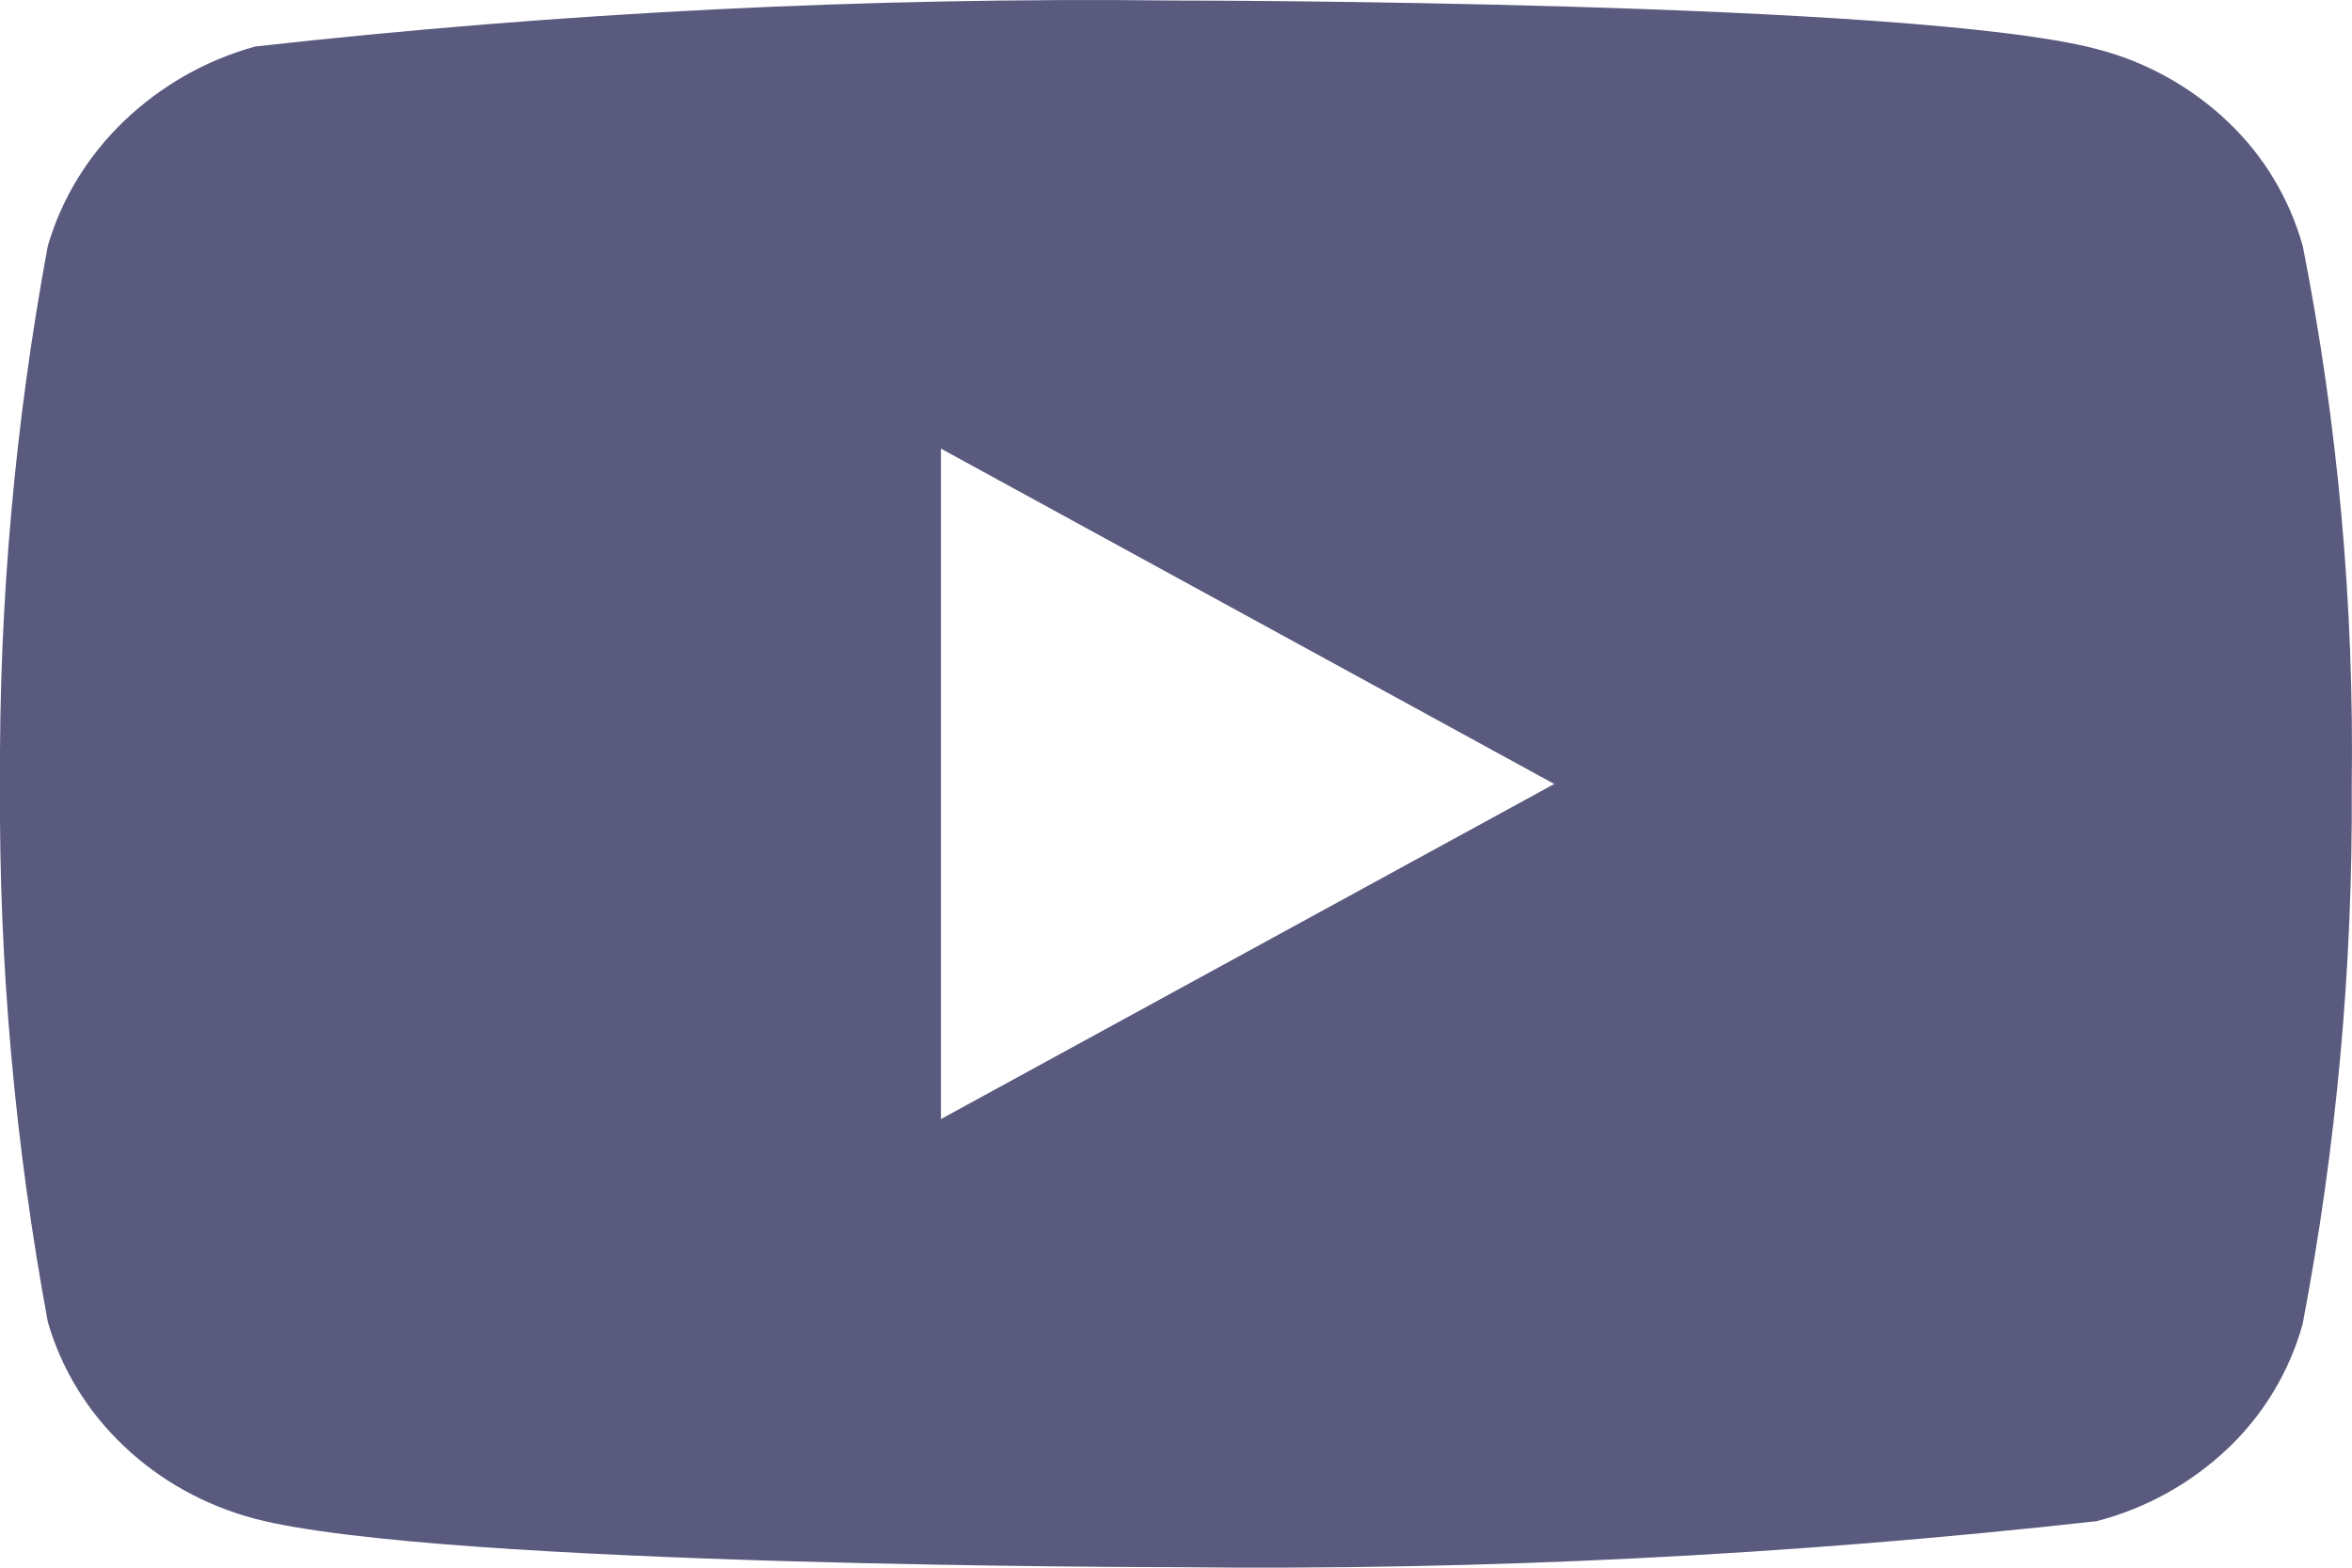
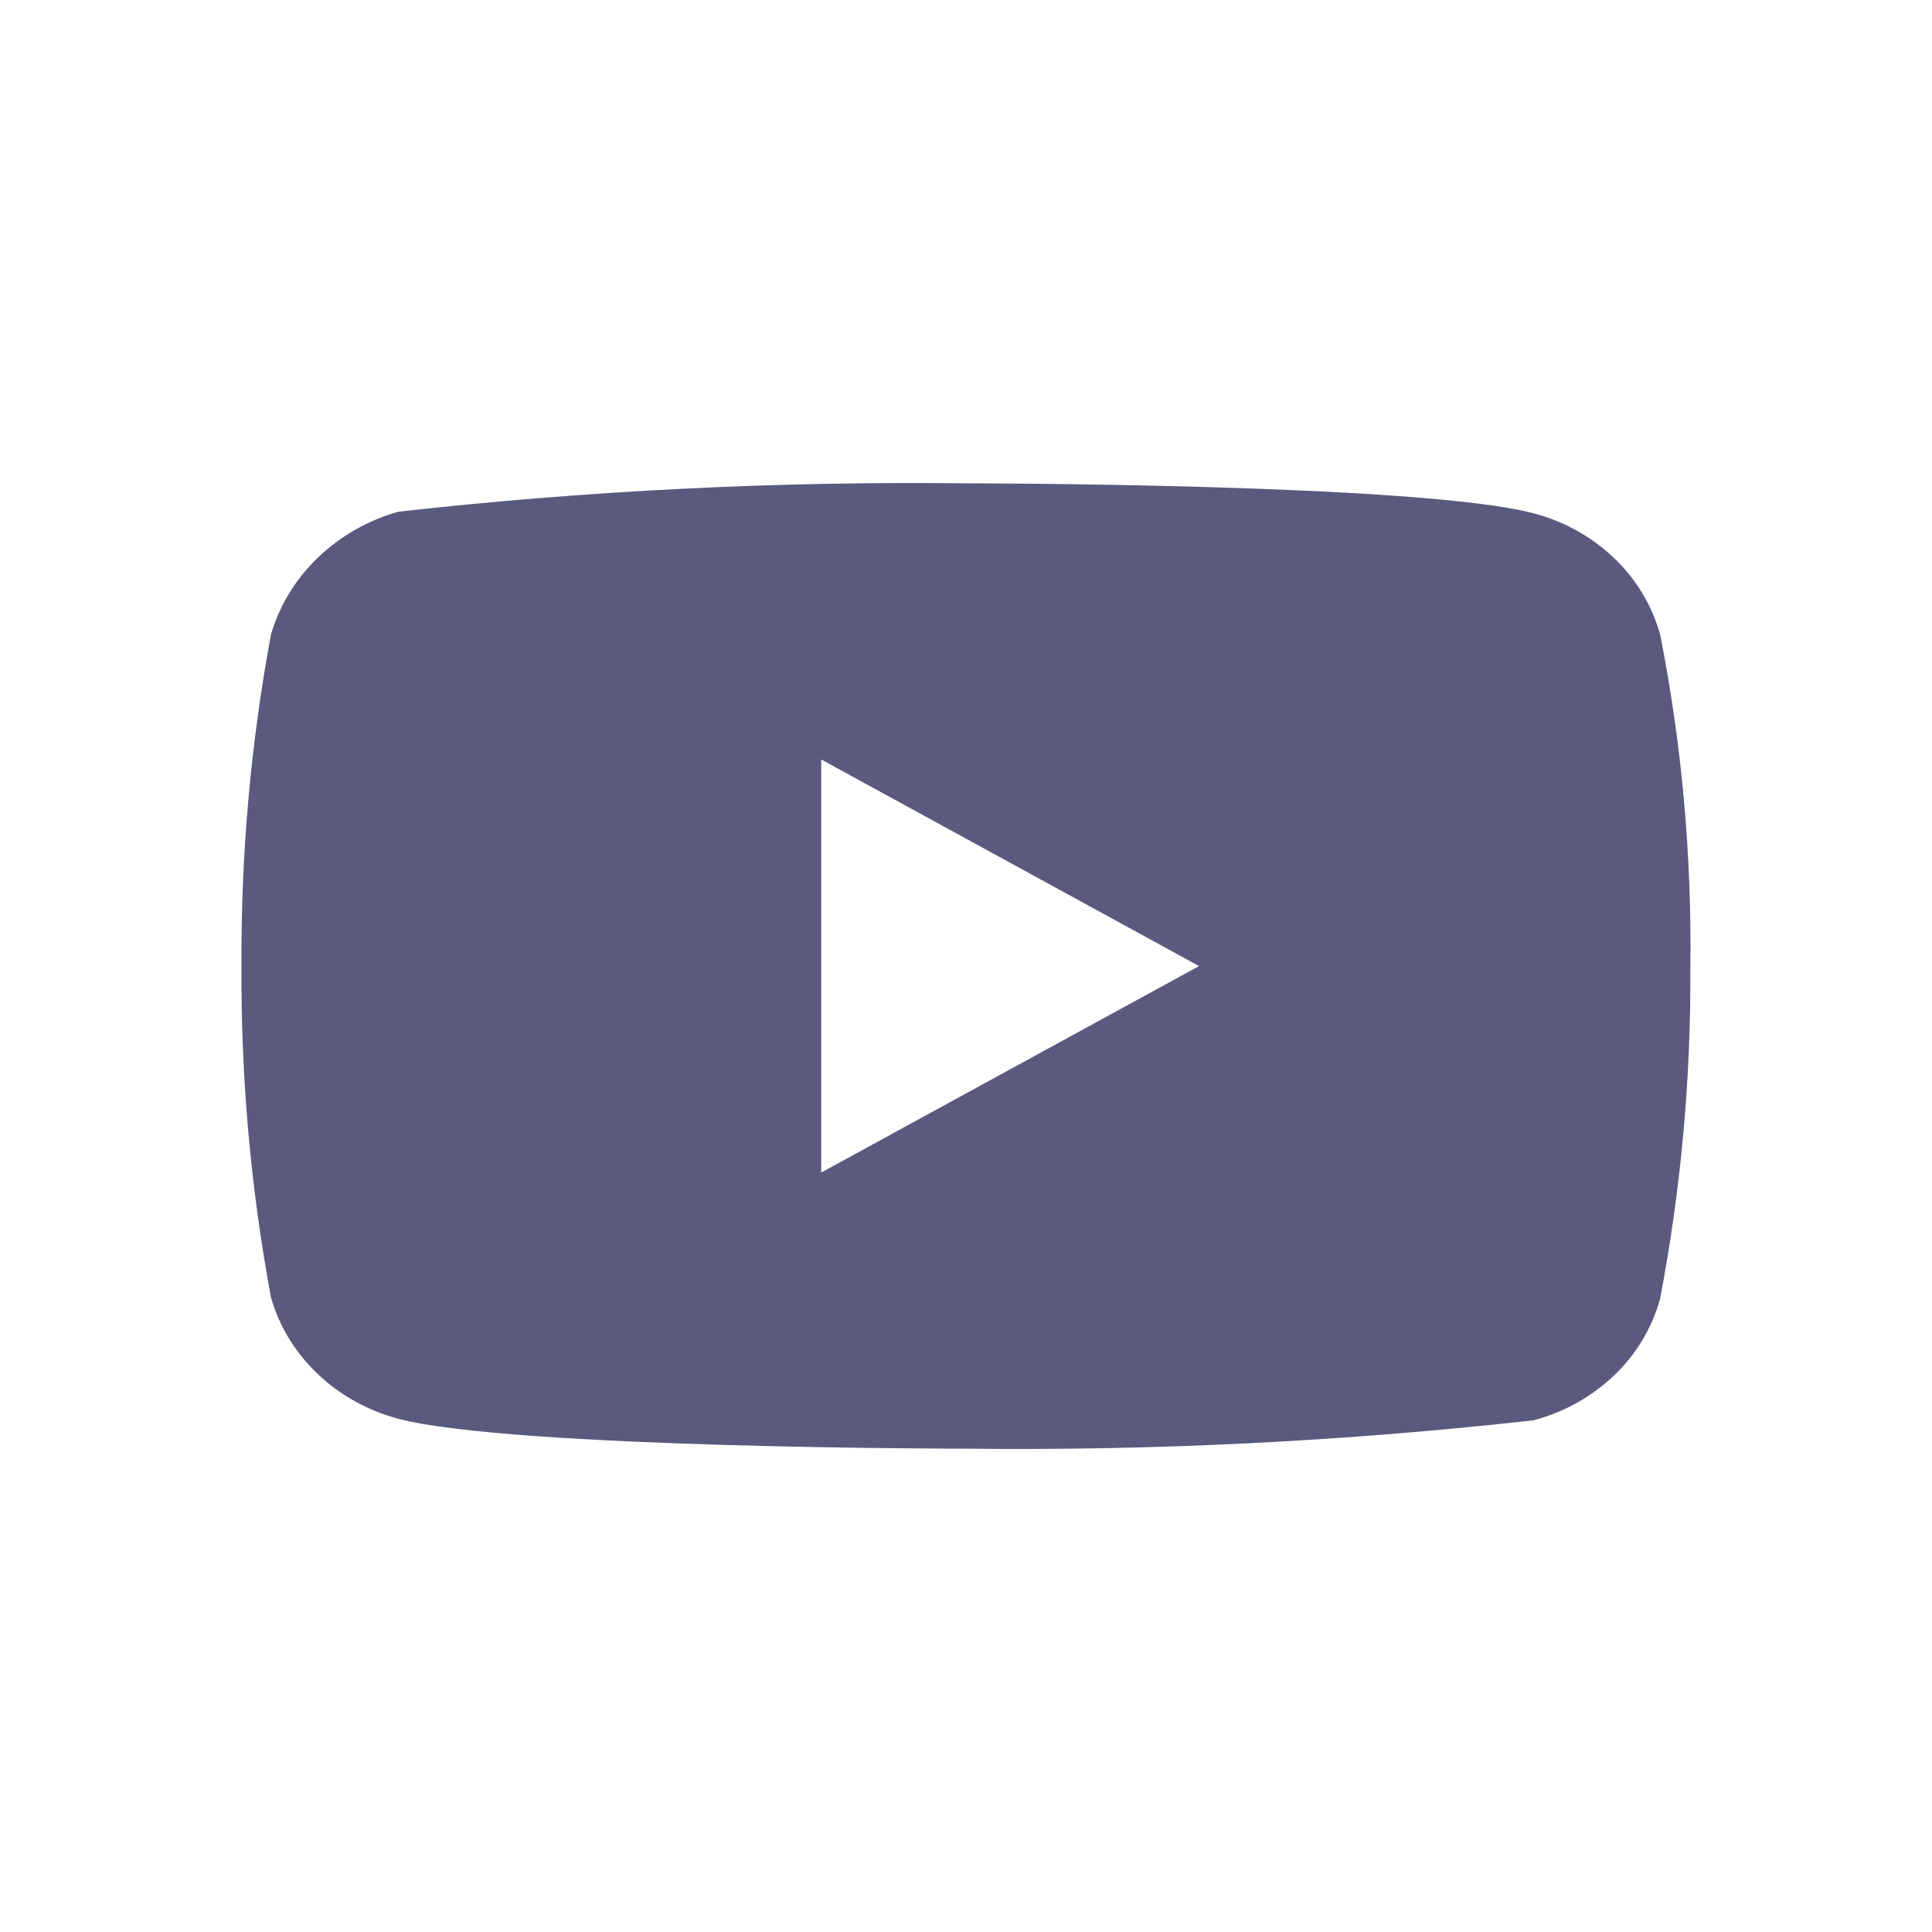
- <svg xmlns="http://www.w3.org/2000/svg" width="18" height="12" viewBox="0 0 18 12" fill="none">
-   <path d="M17.623 1.883C17.521 1.519 17.323 1.19 17.049 0.931C16.767 0.663 16.422 0.472 16.045 0.375C14.637 0.004 8.995 0.004 8.995 0.004C6.643 -0.023 4.291 0.095 1.953 0.356C1.577 0.46 1.232 0.656 0.95 0.926C0.672 1.192 0.471 1.522 0.366 1.882C0.114 3.24 -0.008 4.619 0 6C-0.009 7.38 0.114 8.758 0.366 10.118C0.469 10.477 0.669 10.805 0.948 11.069C1.226 11.334 1.572 11.525 1.953 11.626C3.38 11.996 8.995 11.996 8.995 11.996C11.35 12.023 13.704 11.905 16.045 11.644C16.422 11.547 16.767 11.355 17.049 11.088C17.323 10.828 17.521 10.499 17.622 10.136C17.881 8.778 18.007 7.399 17.998 6.017C18.017 4.63 17.892 3.244 17.623 1.882V1.883ZM7.201 8.566V3.434L11.895 6.001L7.201 8.566Z" fill="#595A7E" />
+ <svg xmlns="http://www.w3.org/2000/svg" width="24" height="24" viewBox="0 0 24 24" fill="none">
+   <path d="M20.623 7.883C20.521 7.519 20.323 7.19 20.049 6.931C19.767 6.663 19.422 6.472 19.045 6.375C17.637 6.004 11.995 6.004 11.995 6.004C9.643 5.977 7.291 6.095 4.953 6.356C4.577 6.46 4.232 6.656 3.95 6.926C3.672 7.192 3.471 7.522 3.366 7.882C3.114 9.24 2.992 10.619 3 12C2.991 13.38 3.114 14.758 3.366 16.118C3.469 16.477 3.669 16.805 3.948 17.069C4.226 17.334 4.572 17.525 4.953 17.626C6.38 17.996 11.995 17.996 11.995 17.996C14.35 18.023 16.704 17.905 19.045 17.644C19.422 17.547 19.767 17.355 20.049 17.088C20.323 16.828 20.521 16.499 20.622 16.136C20.881 14.778 21.007 13.399 20.998 12.017C21.017 10.63 20.892 9.244 20.623 7.882V7.883ZM10.201 14.566V9.434L14.895 12.001L10.201 14.566Z" fill="#595A7E" />
</svg>
